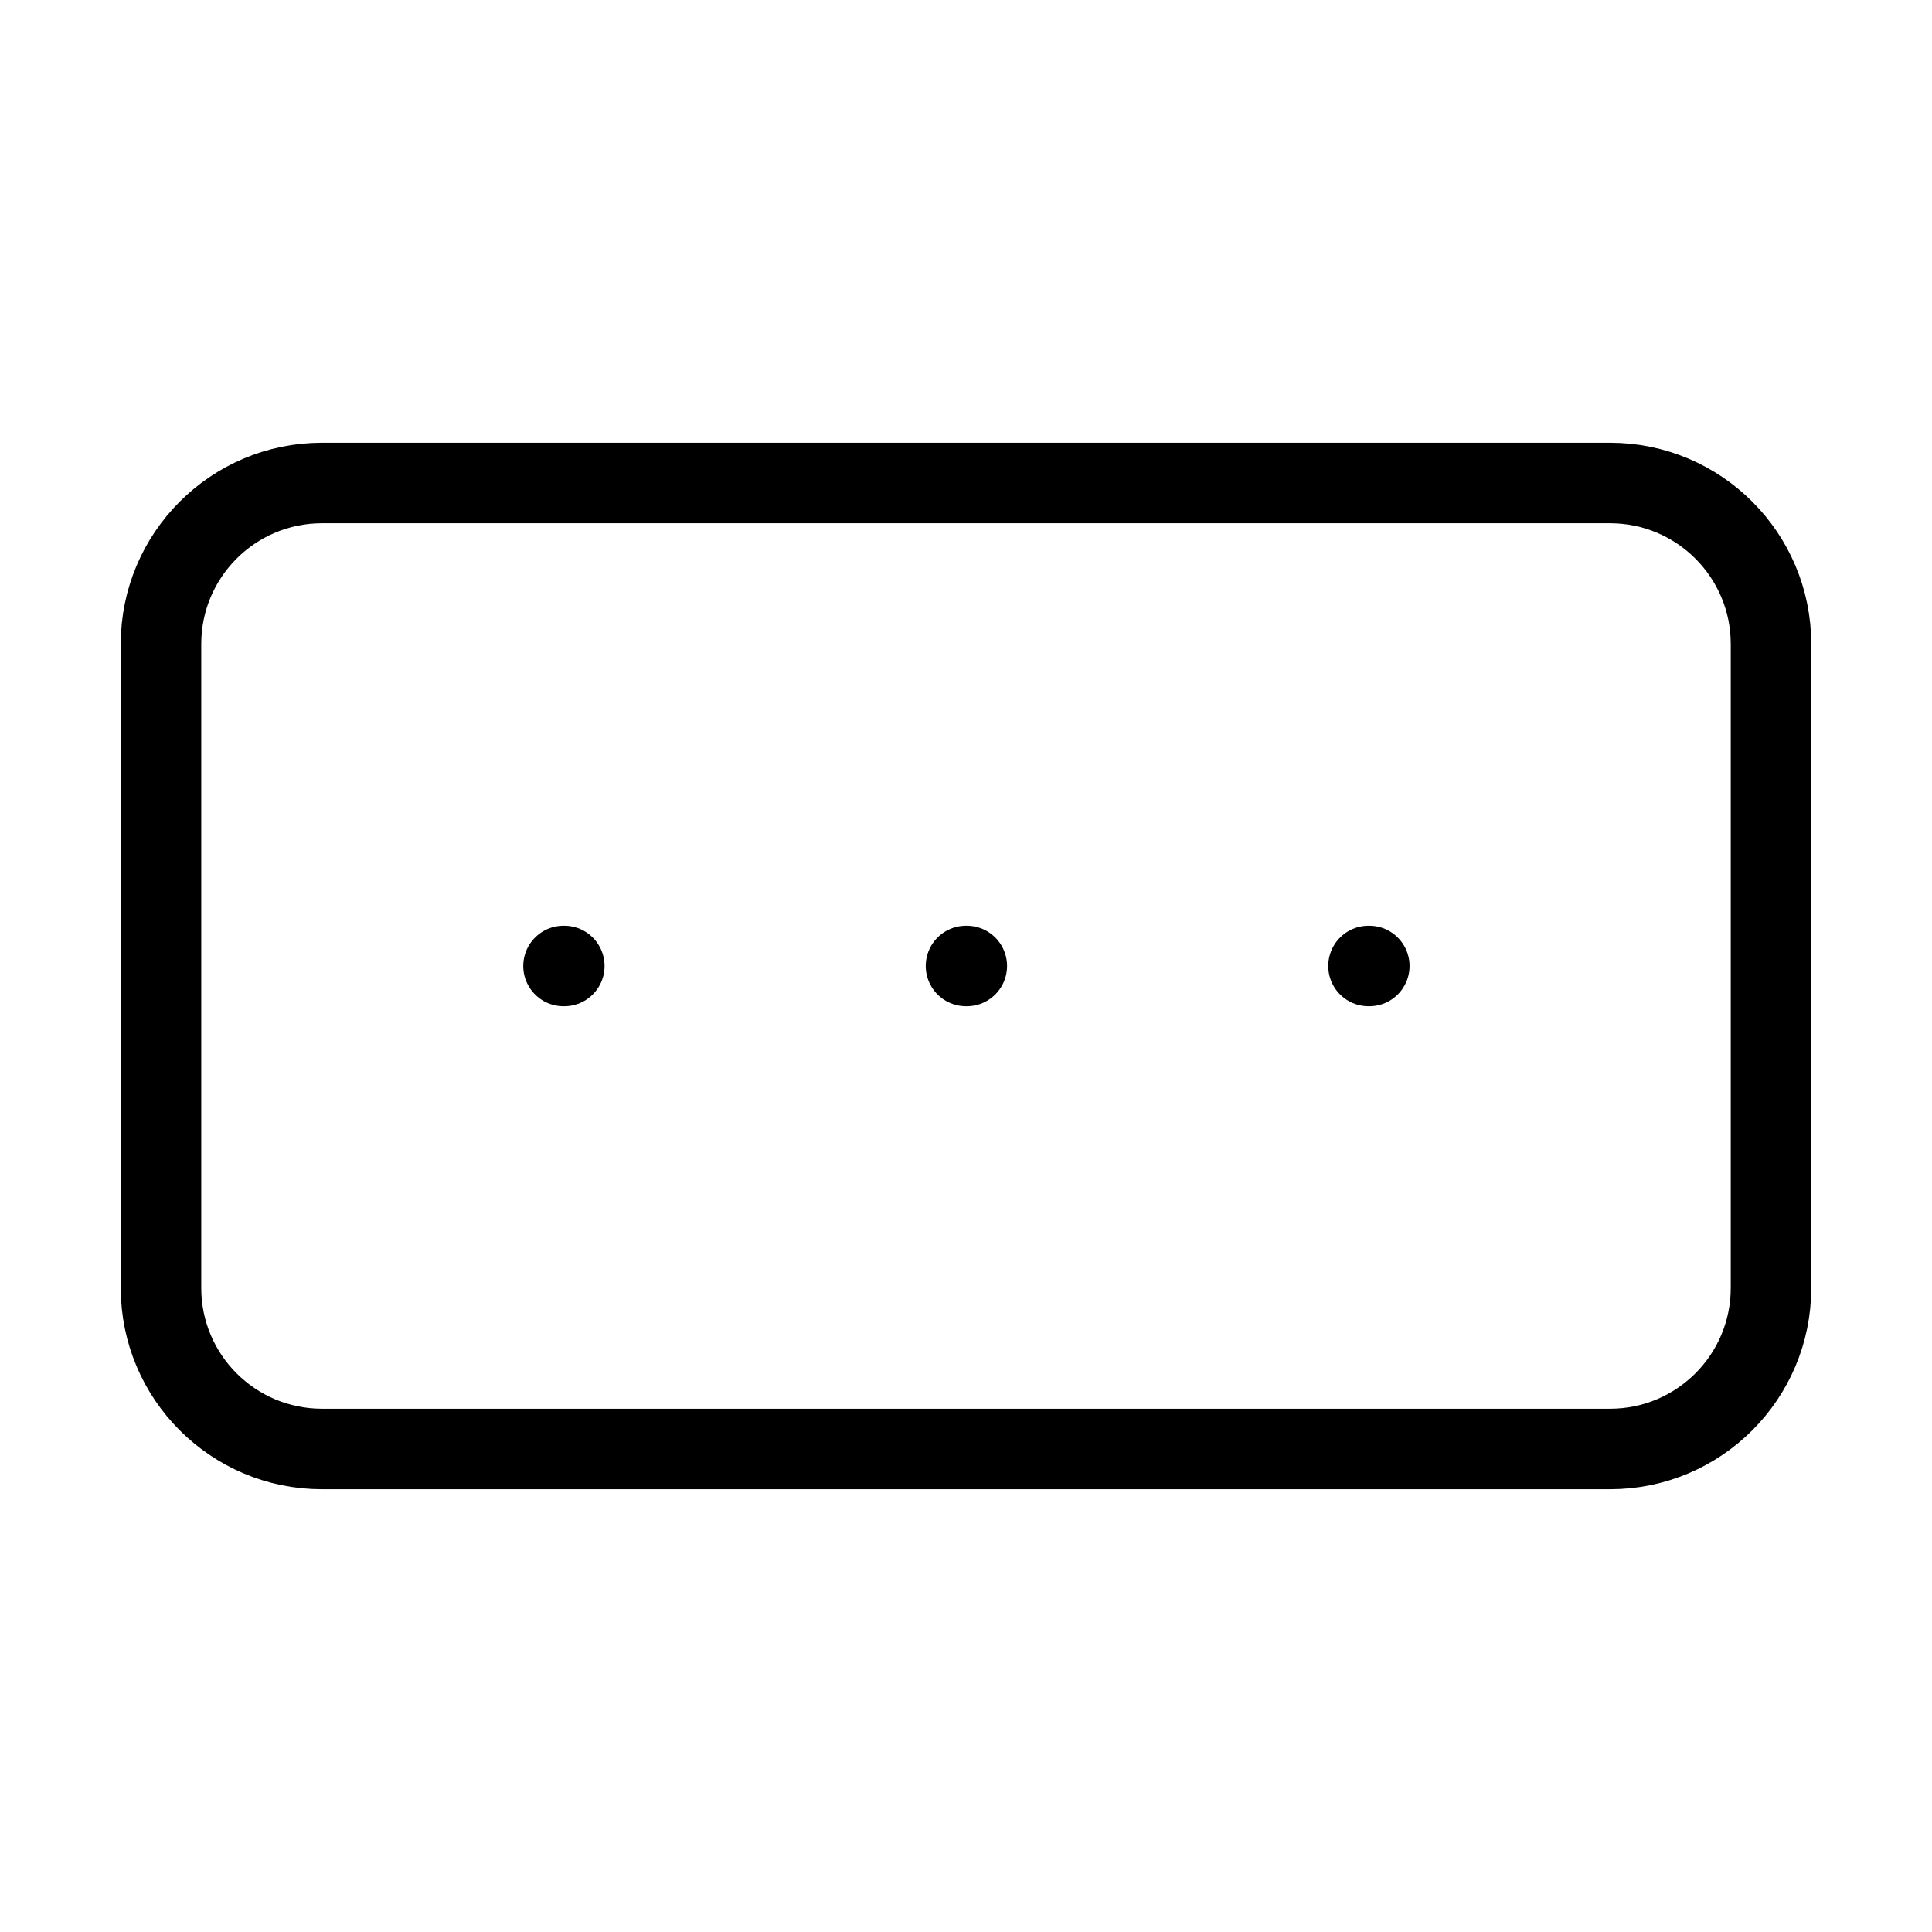
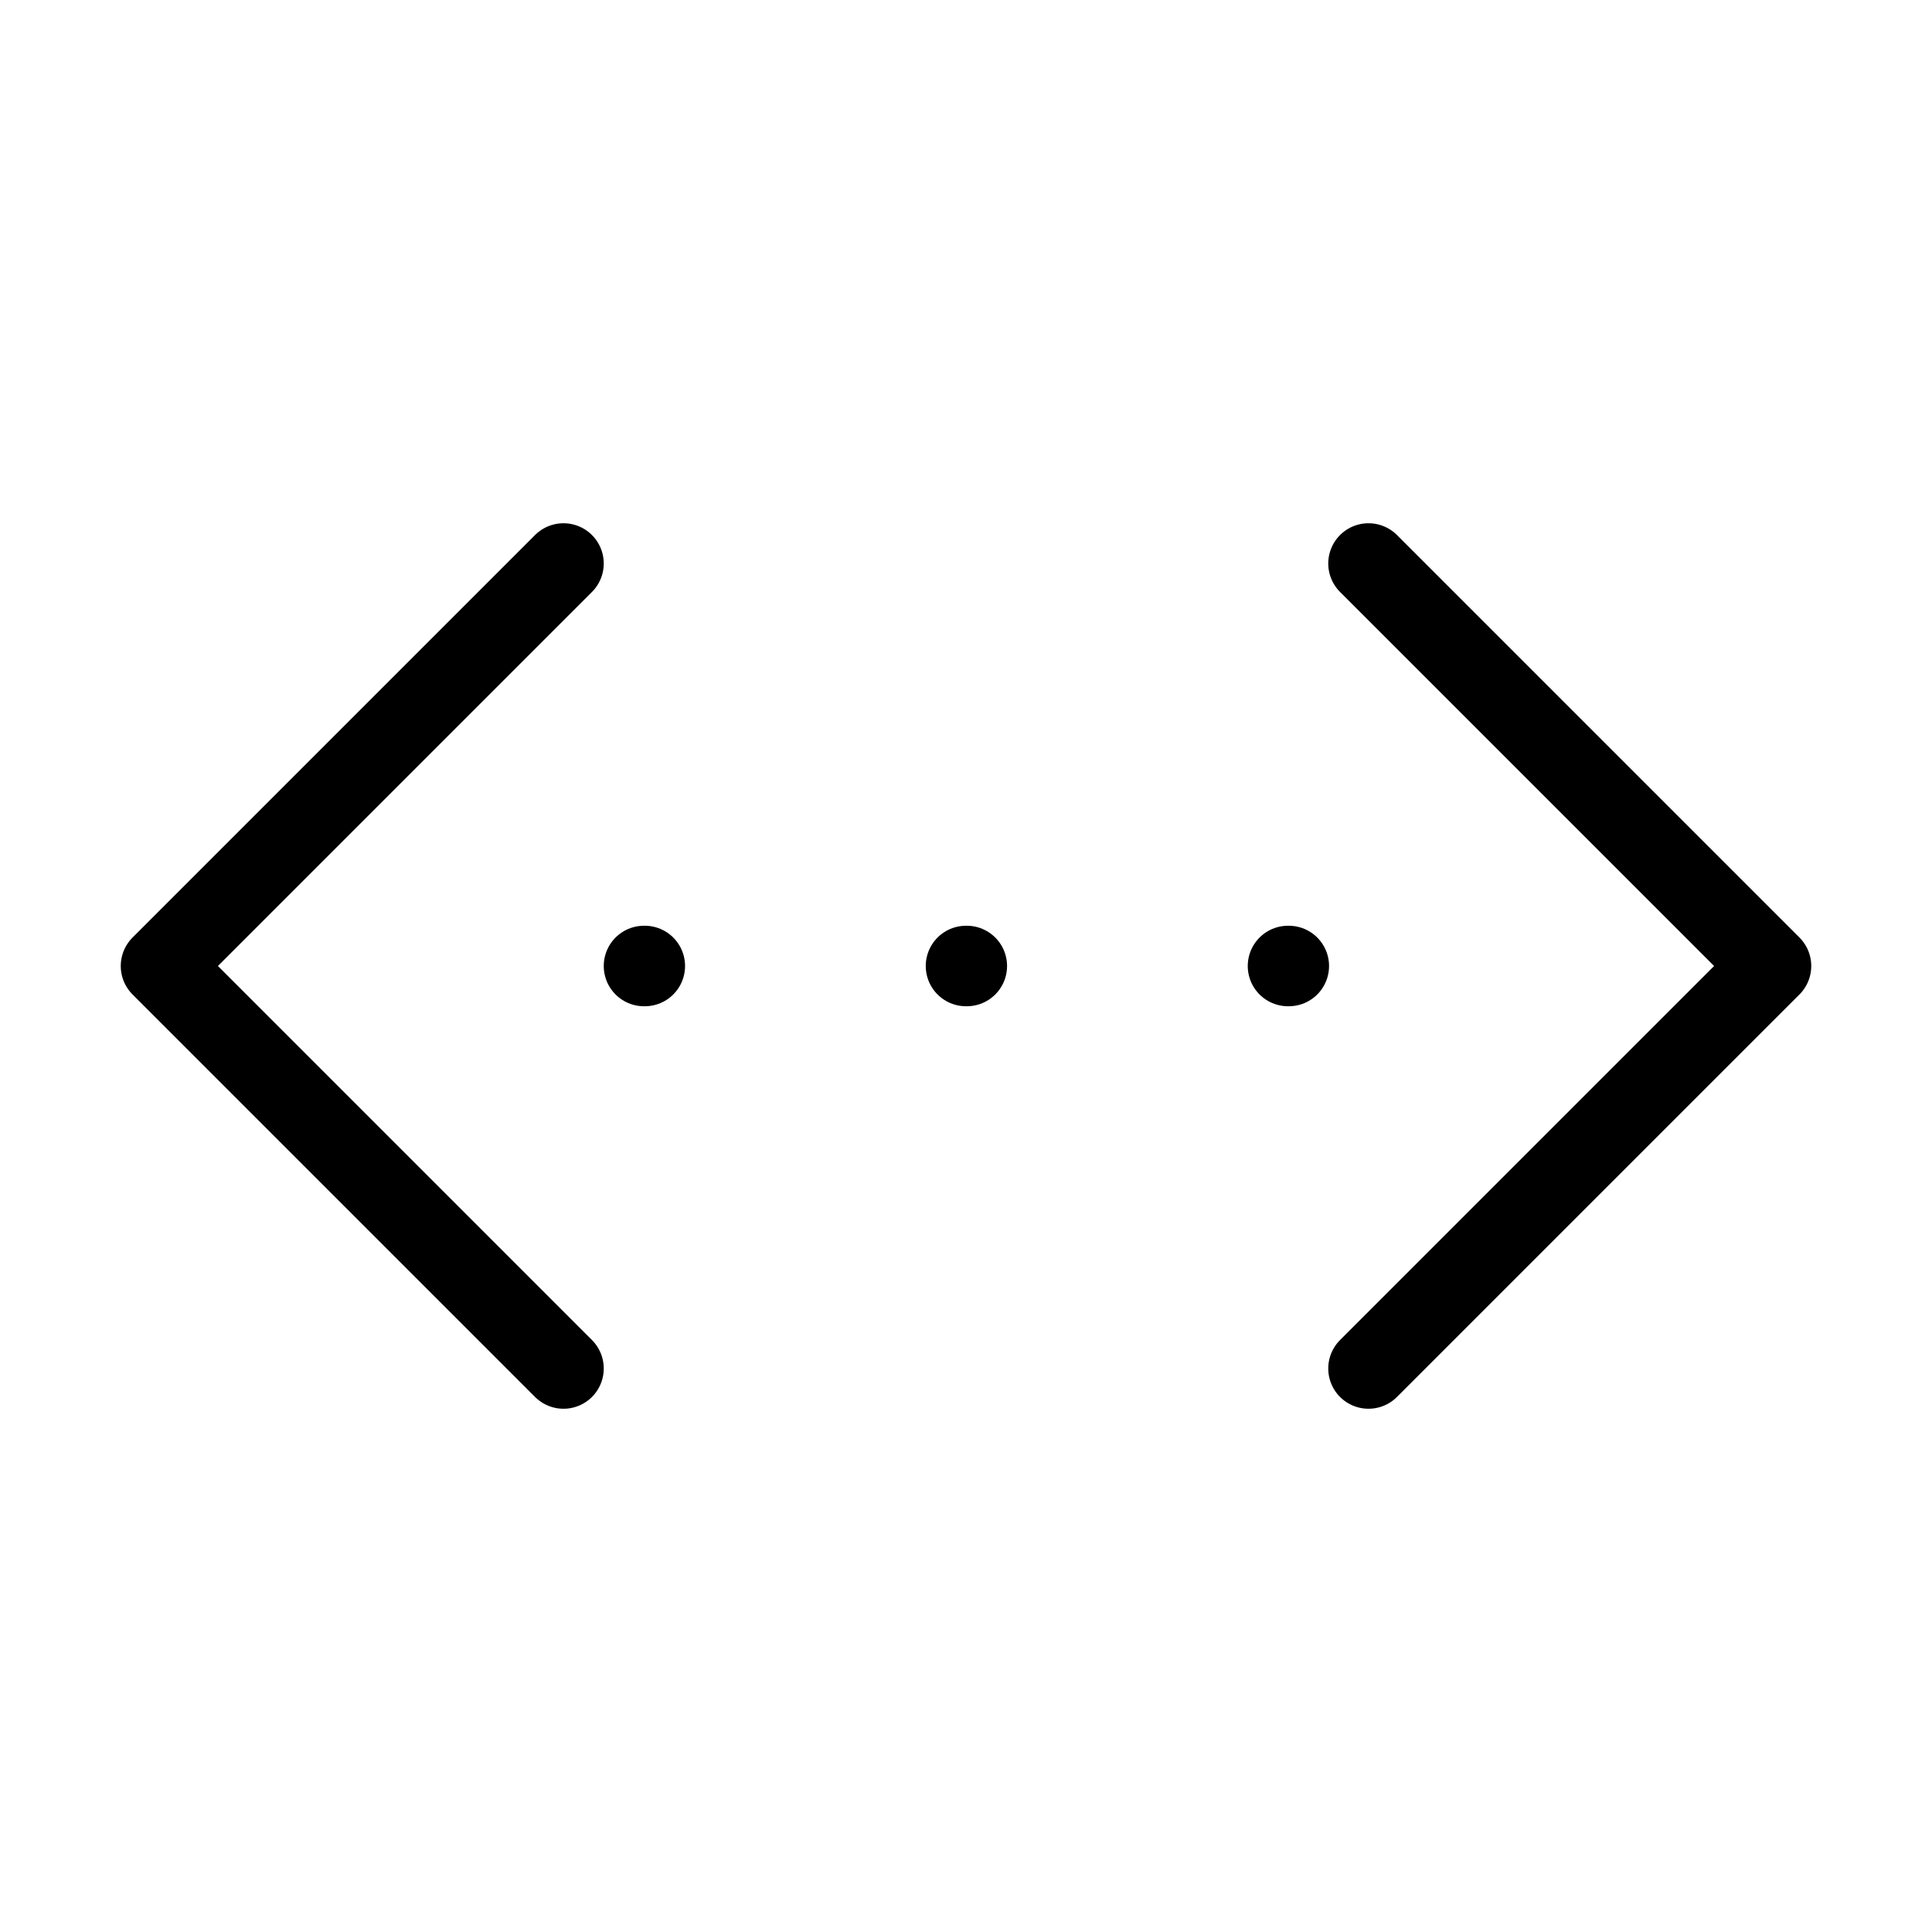
- <svg xmlns="http://www.w3.org/2000/svg" width="16" height="16" viewBox="0 0 24 24" fill="none" stroke="currentColor" stroke-width="1" stroke-linecap="round" stroke-linejoin="round" class="lucide lucide-rectangle-ellipsis-icon lucide-rectangle-ellipsis">
-   <rect width="20" height="12" x="2" y="6" rx="2" />
+ <svg xmlns="http://www.w3.org/2000/svg" width="16" height="16" viewBox="0 0 24 24" fill="none" stroke="currentColor" stroke-width="1" stroke-linecap="round" stroke-linejoin="round" class="lucide lucide-chevrons-left-right-ellipsis-icon lucide-chevrons-left-right-ellipsis">
  <path d="M12 12h.01" />
-   <path d="M17 12h.01" />
-   <path d="M7 12h.01" />
+   <path d="M16 12h.01" />
+   <path d="m17 7 5 5-5 5" />
+   <path d="m7 7-5 5 5 5" />
+   <path d="M8 12h.01" />
</svg>
